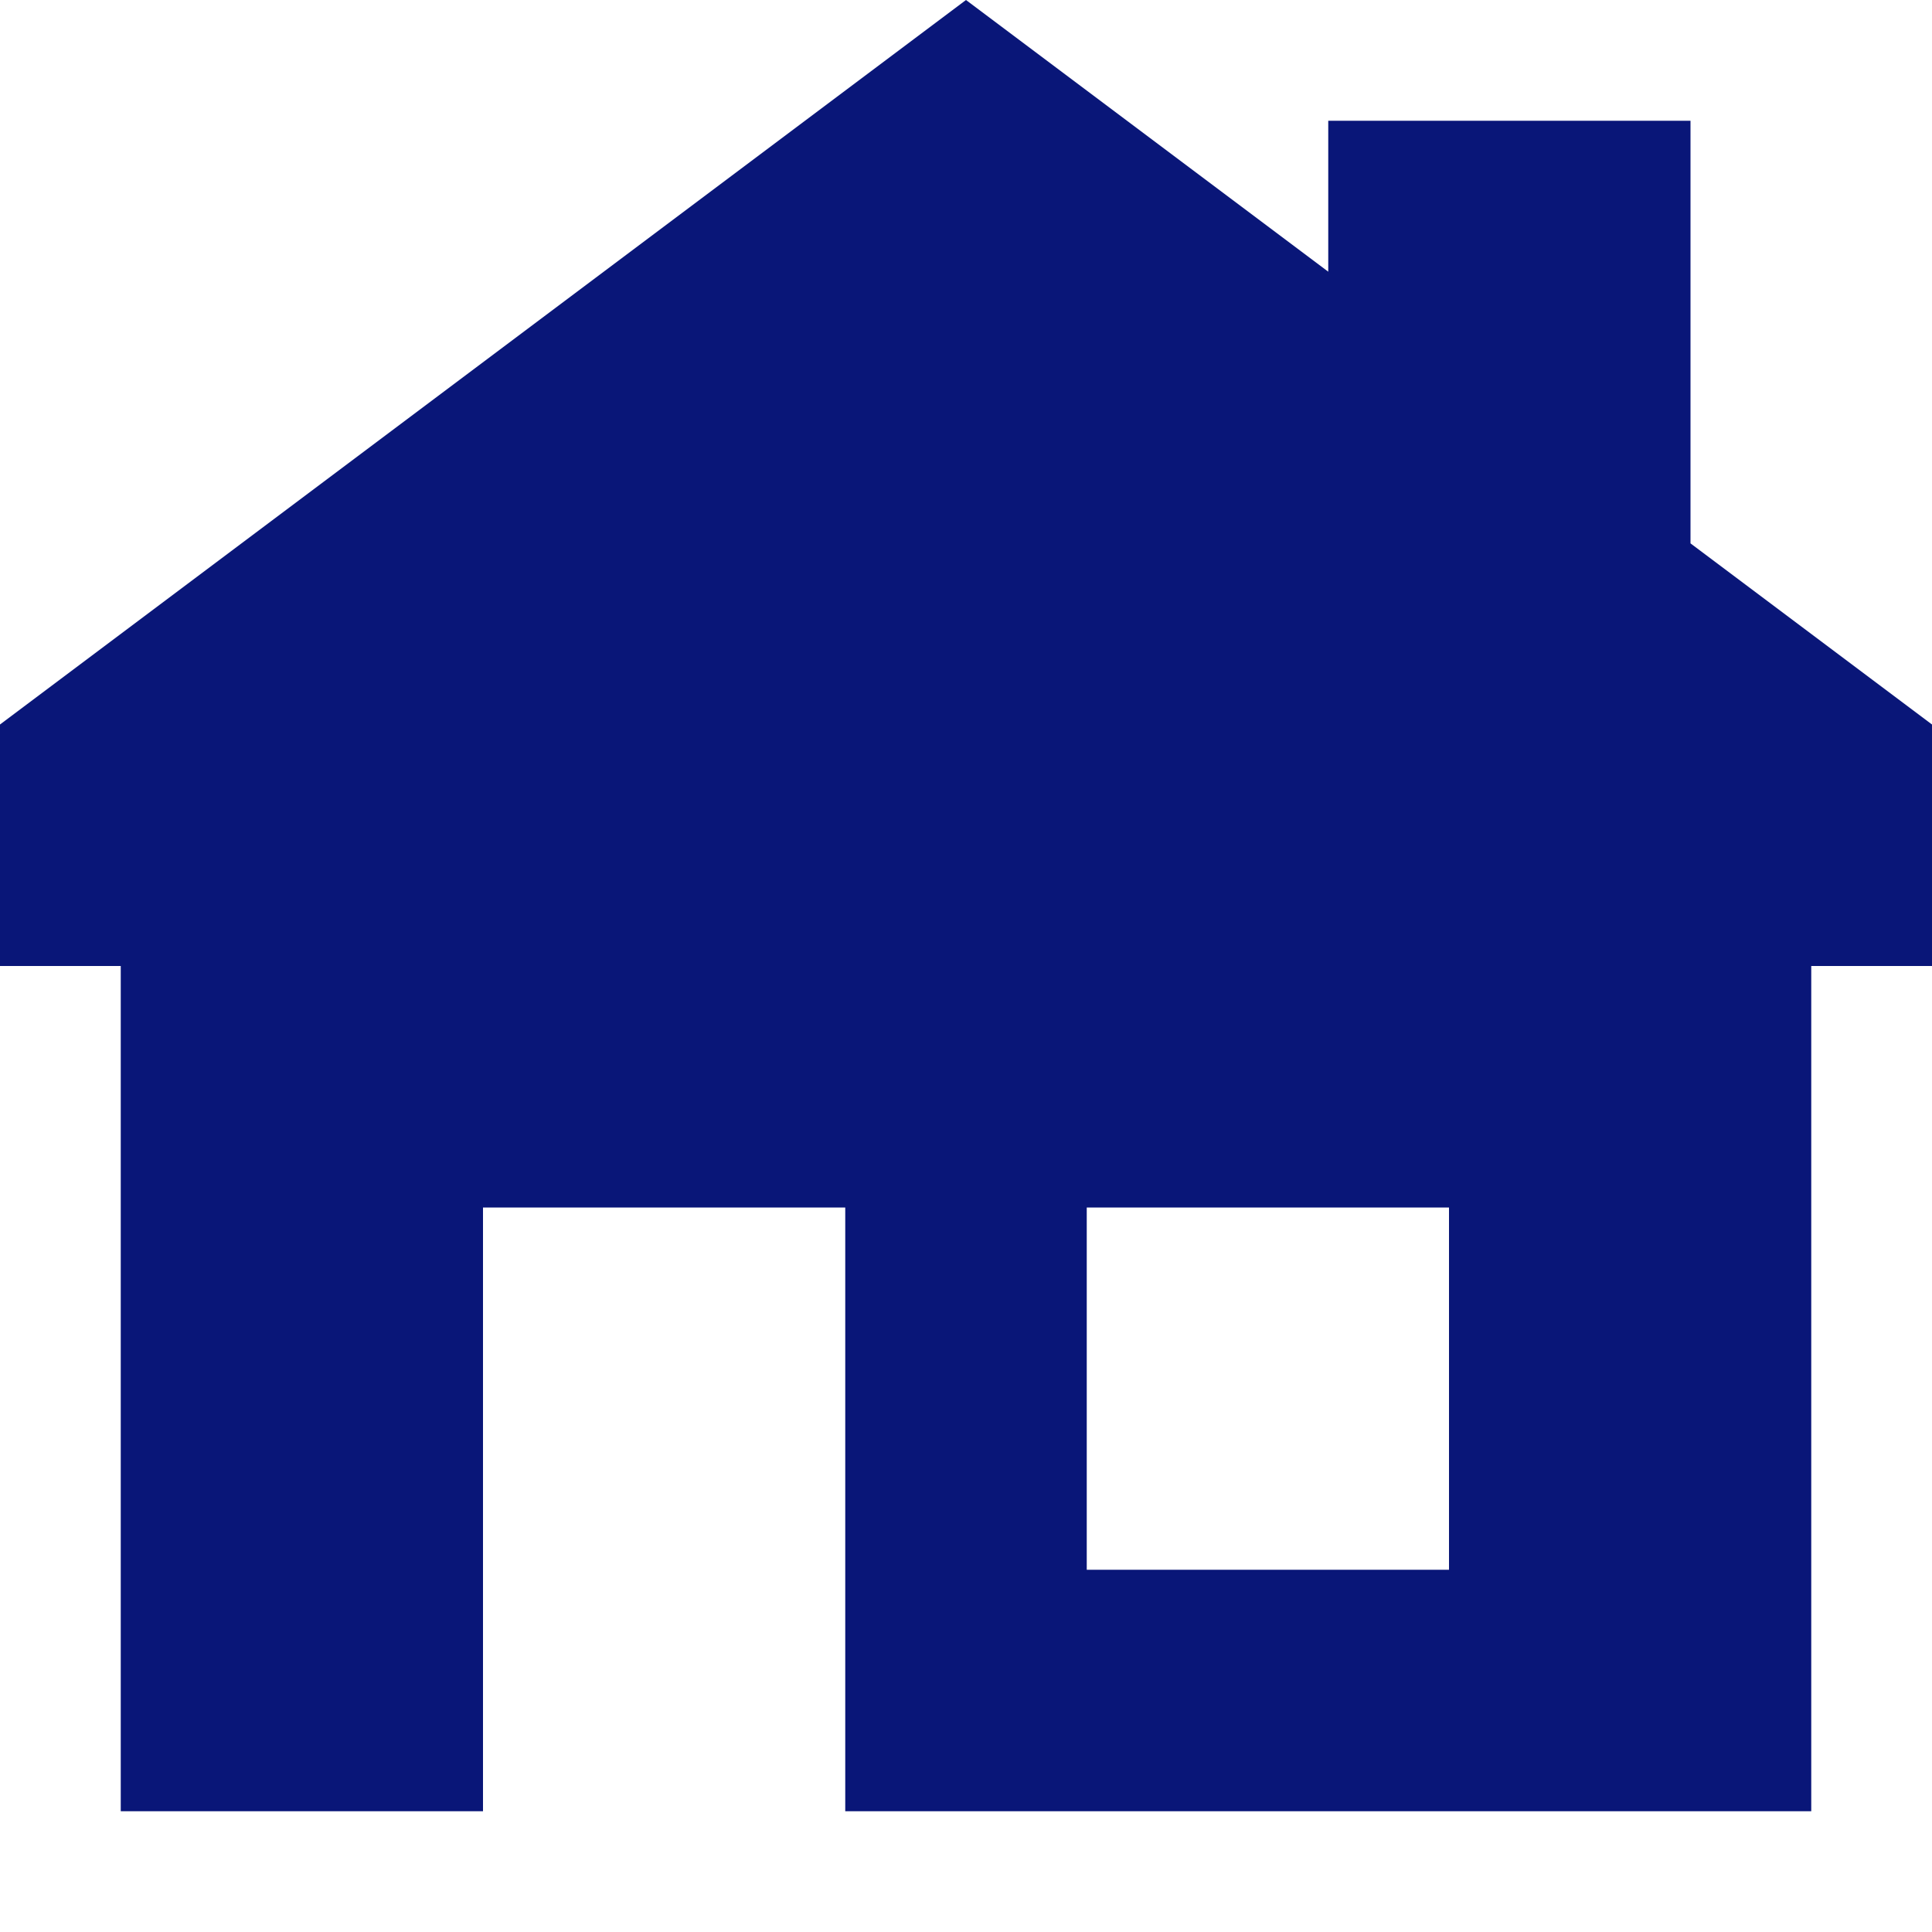
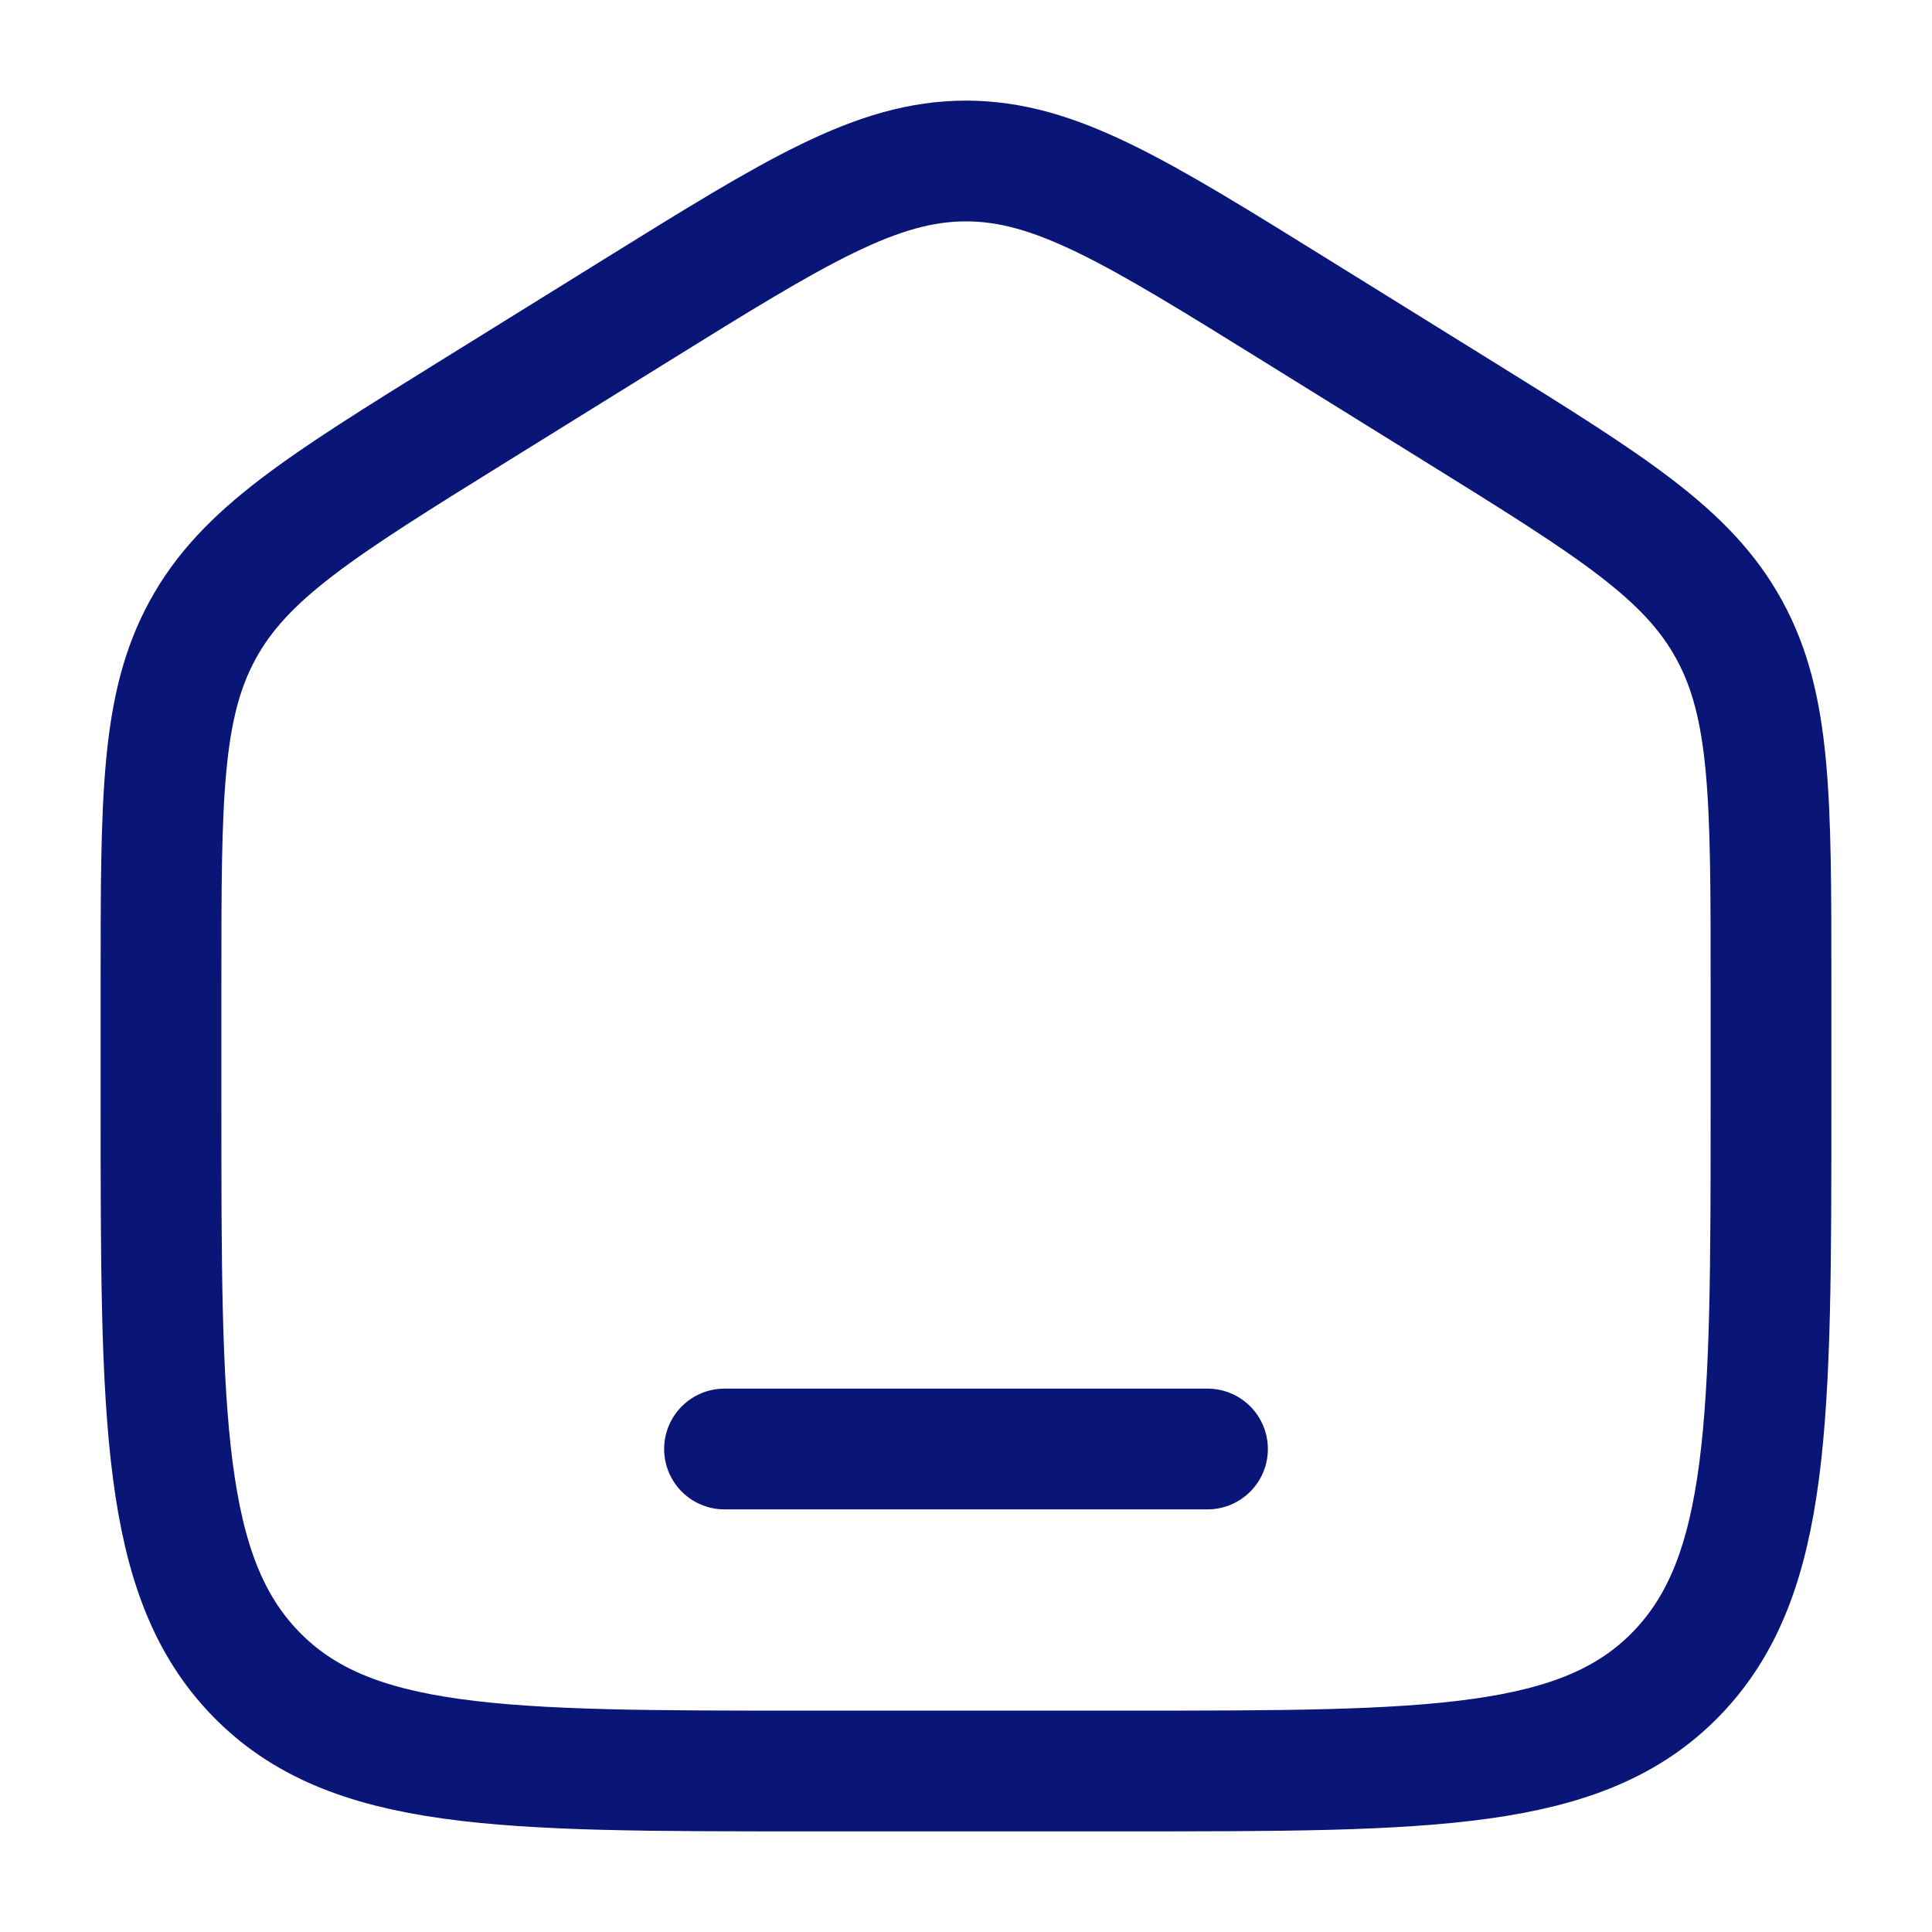
- <svg xmlns="http://www.w3.org/2000/svg" width="800px" height="800px" viewBox="0 0 16 16" fill="none">
-   <path fill-rule="evenodd" clip-rule="evenodd" d="M8 0L0 6V8H1V15H4V10H7V15H15V8H16V6L14 4.5V1H11V2.25L8 0ZM9 10H12V13H9V10Z" fill="#091678" />
+ <svg xmlns="http://www.w3.org/2000/svg" viewBox="0 0 24 24" fill="none">
+   <g id="SVGRepo_bgCarrier" stroke-width="0" />
+   <g id="SVGRepo_tracerCarrier" stroke-linecap="round" stroke-linejoin="round" />
+   <g id="SVGRepo_iconCarrier">
+     <path d="M2 12.204C2 9.915 2 8.771 2.519 7.823C3.038 6.874 3.987 6.286 5.884 5.108L7.884 3.867C9.889 2.622 10.892 2 12 2C13.108 2 14.111 2.622 16.116 3.867L18.116 5.108C20.013 6.286 20.962 6.874 21.481 7.823C22 8.771 22 9.915 22 12.204V13.725C22 17.626 22 19.576 20.828 20.788C19.657 22 17.771 22 14 22H10C6.229 22 4.343 22 3.172 20.788C2 19.576 2 17.626 2 13.725V12.204Z" stroke="#091678" stroke-width="1.5" />
+     <path d="M15 18H9" stroke="#091678" stroke-width="1.5" stroke-linecap="round" />
+   </g>
</svg>
